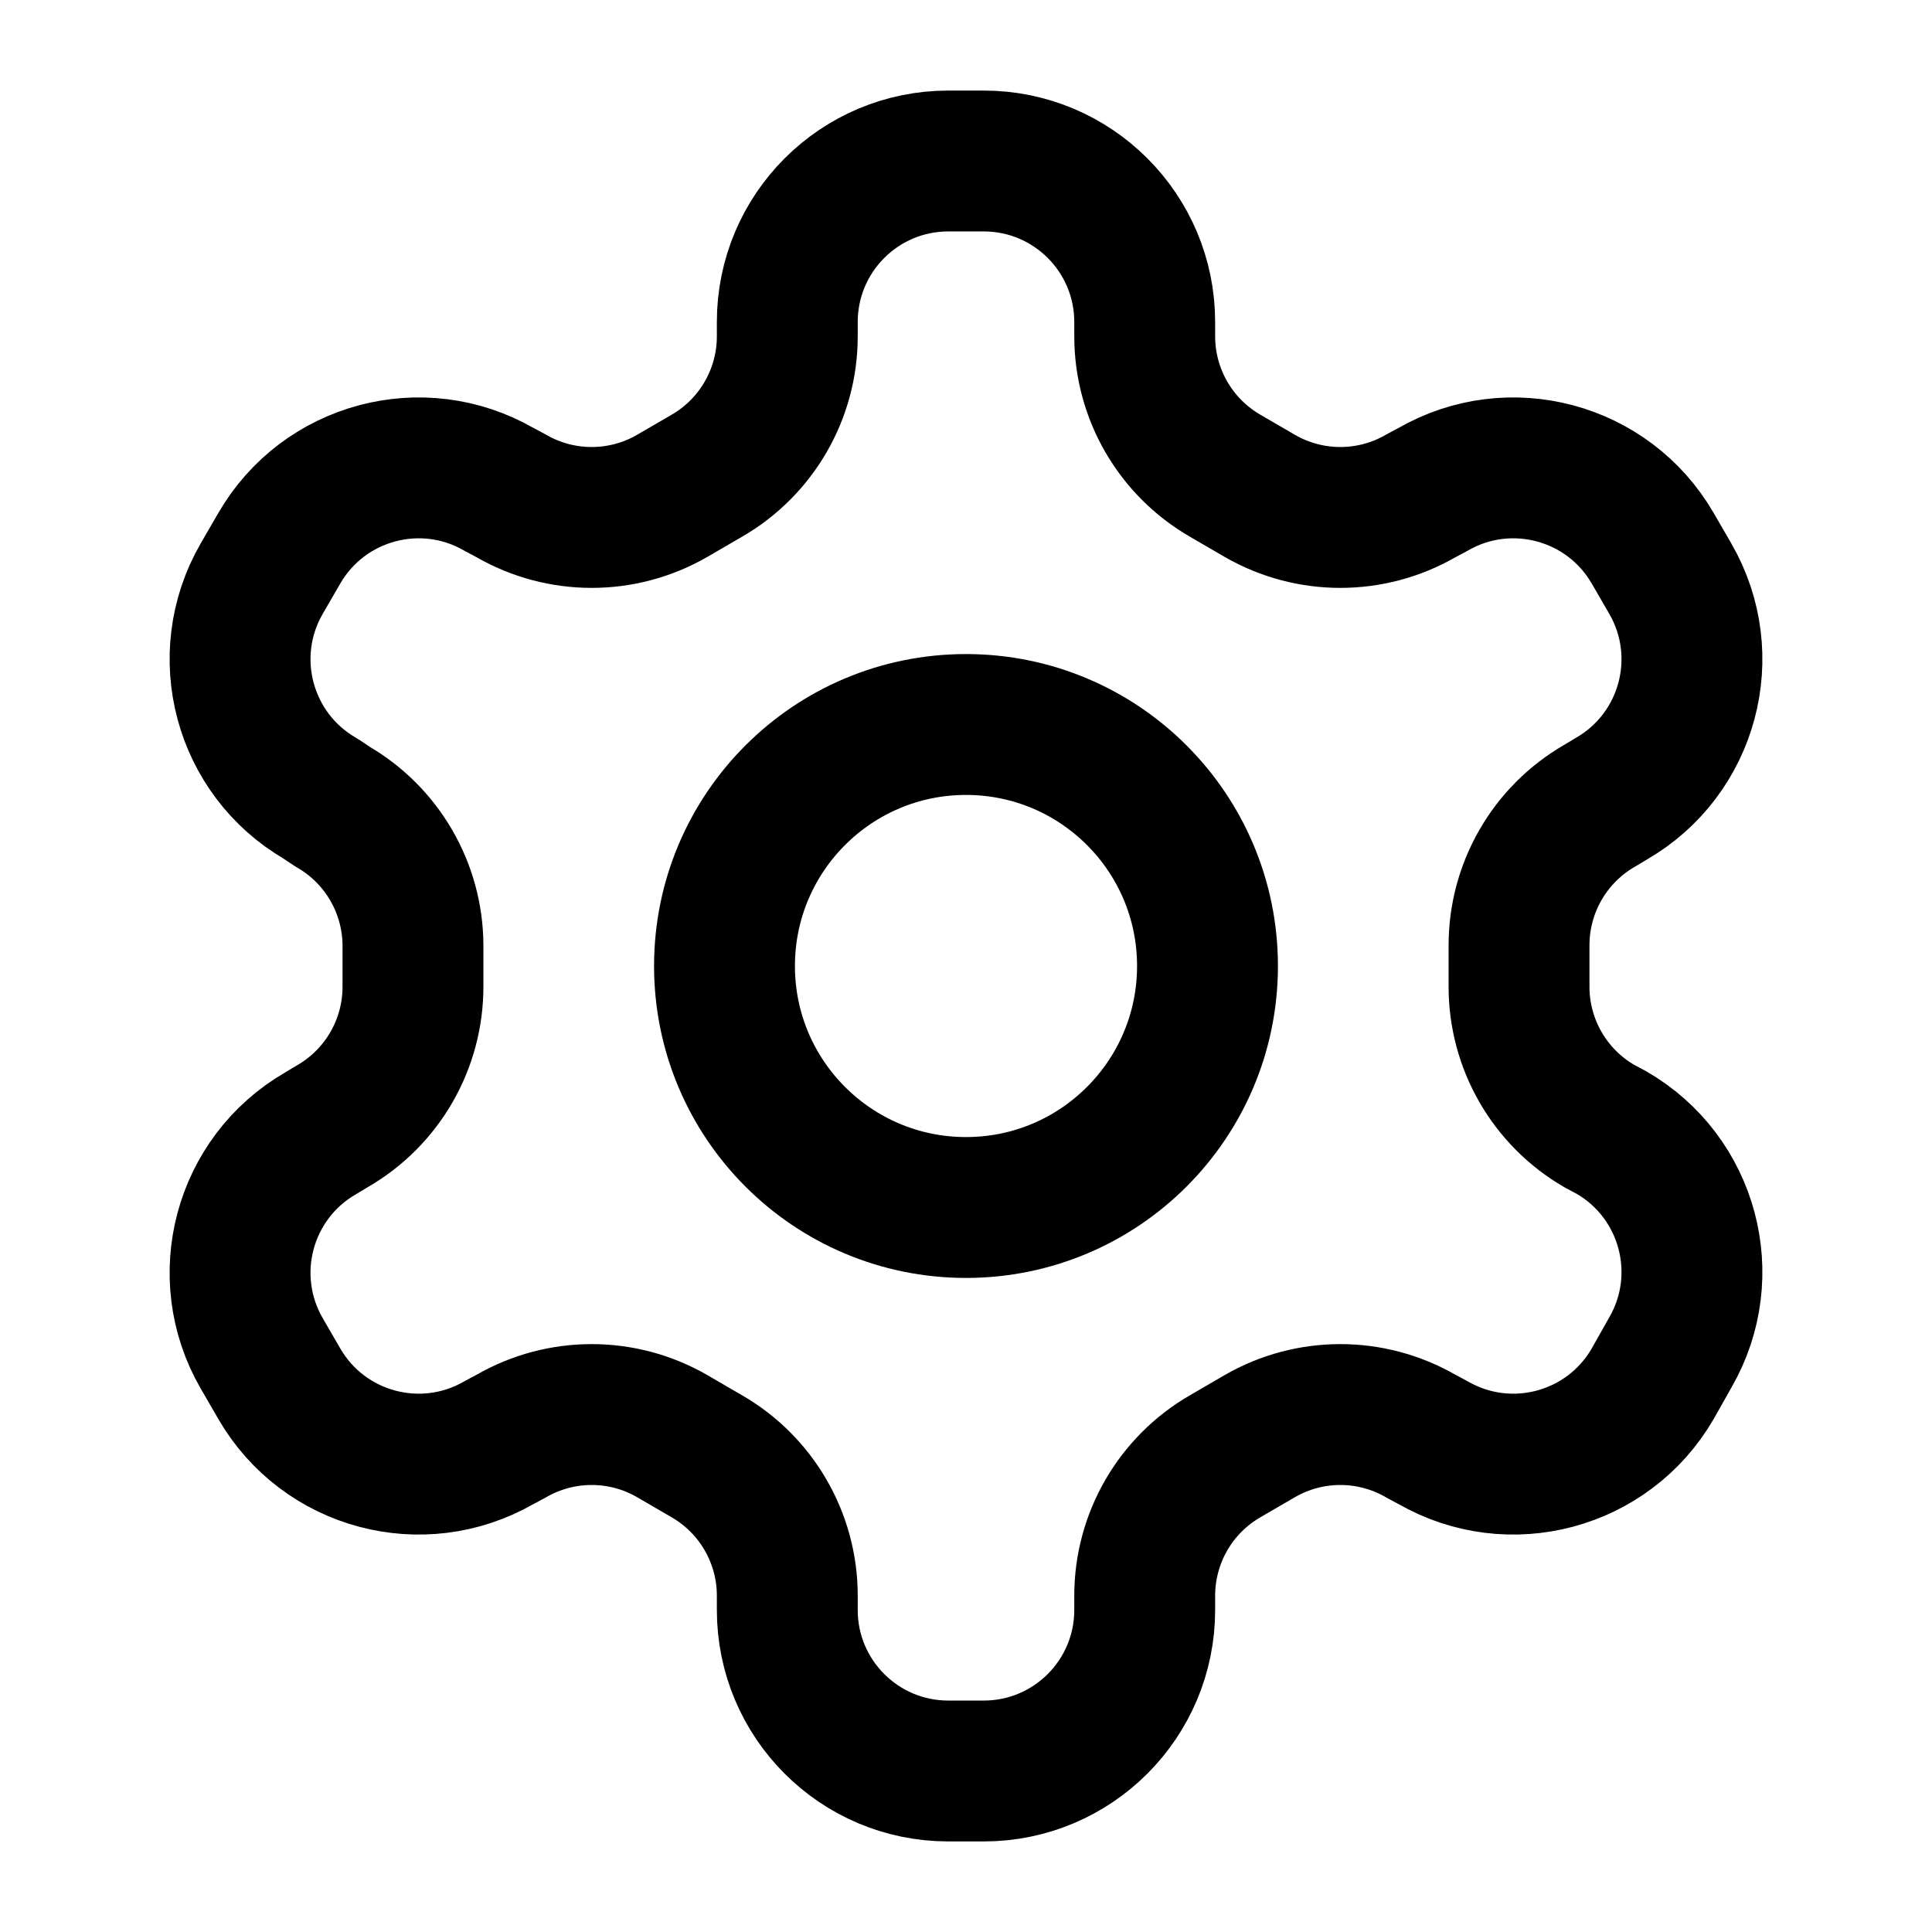
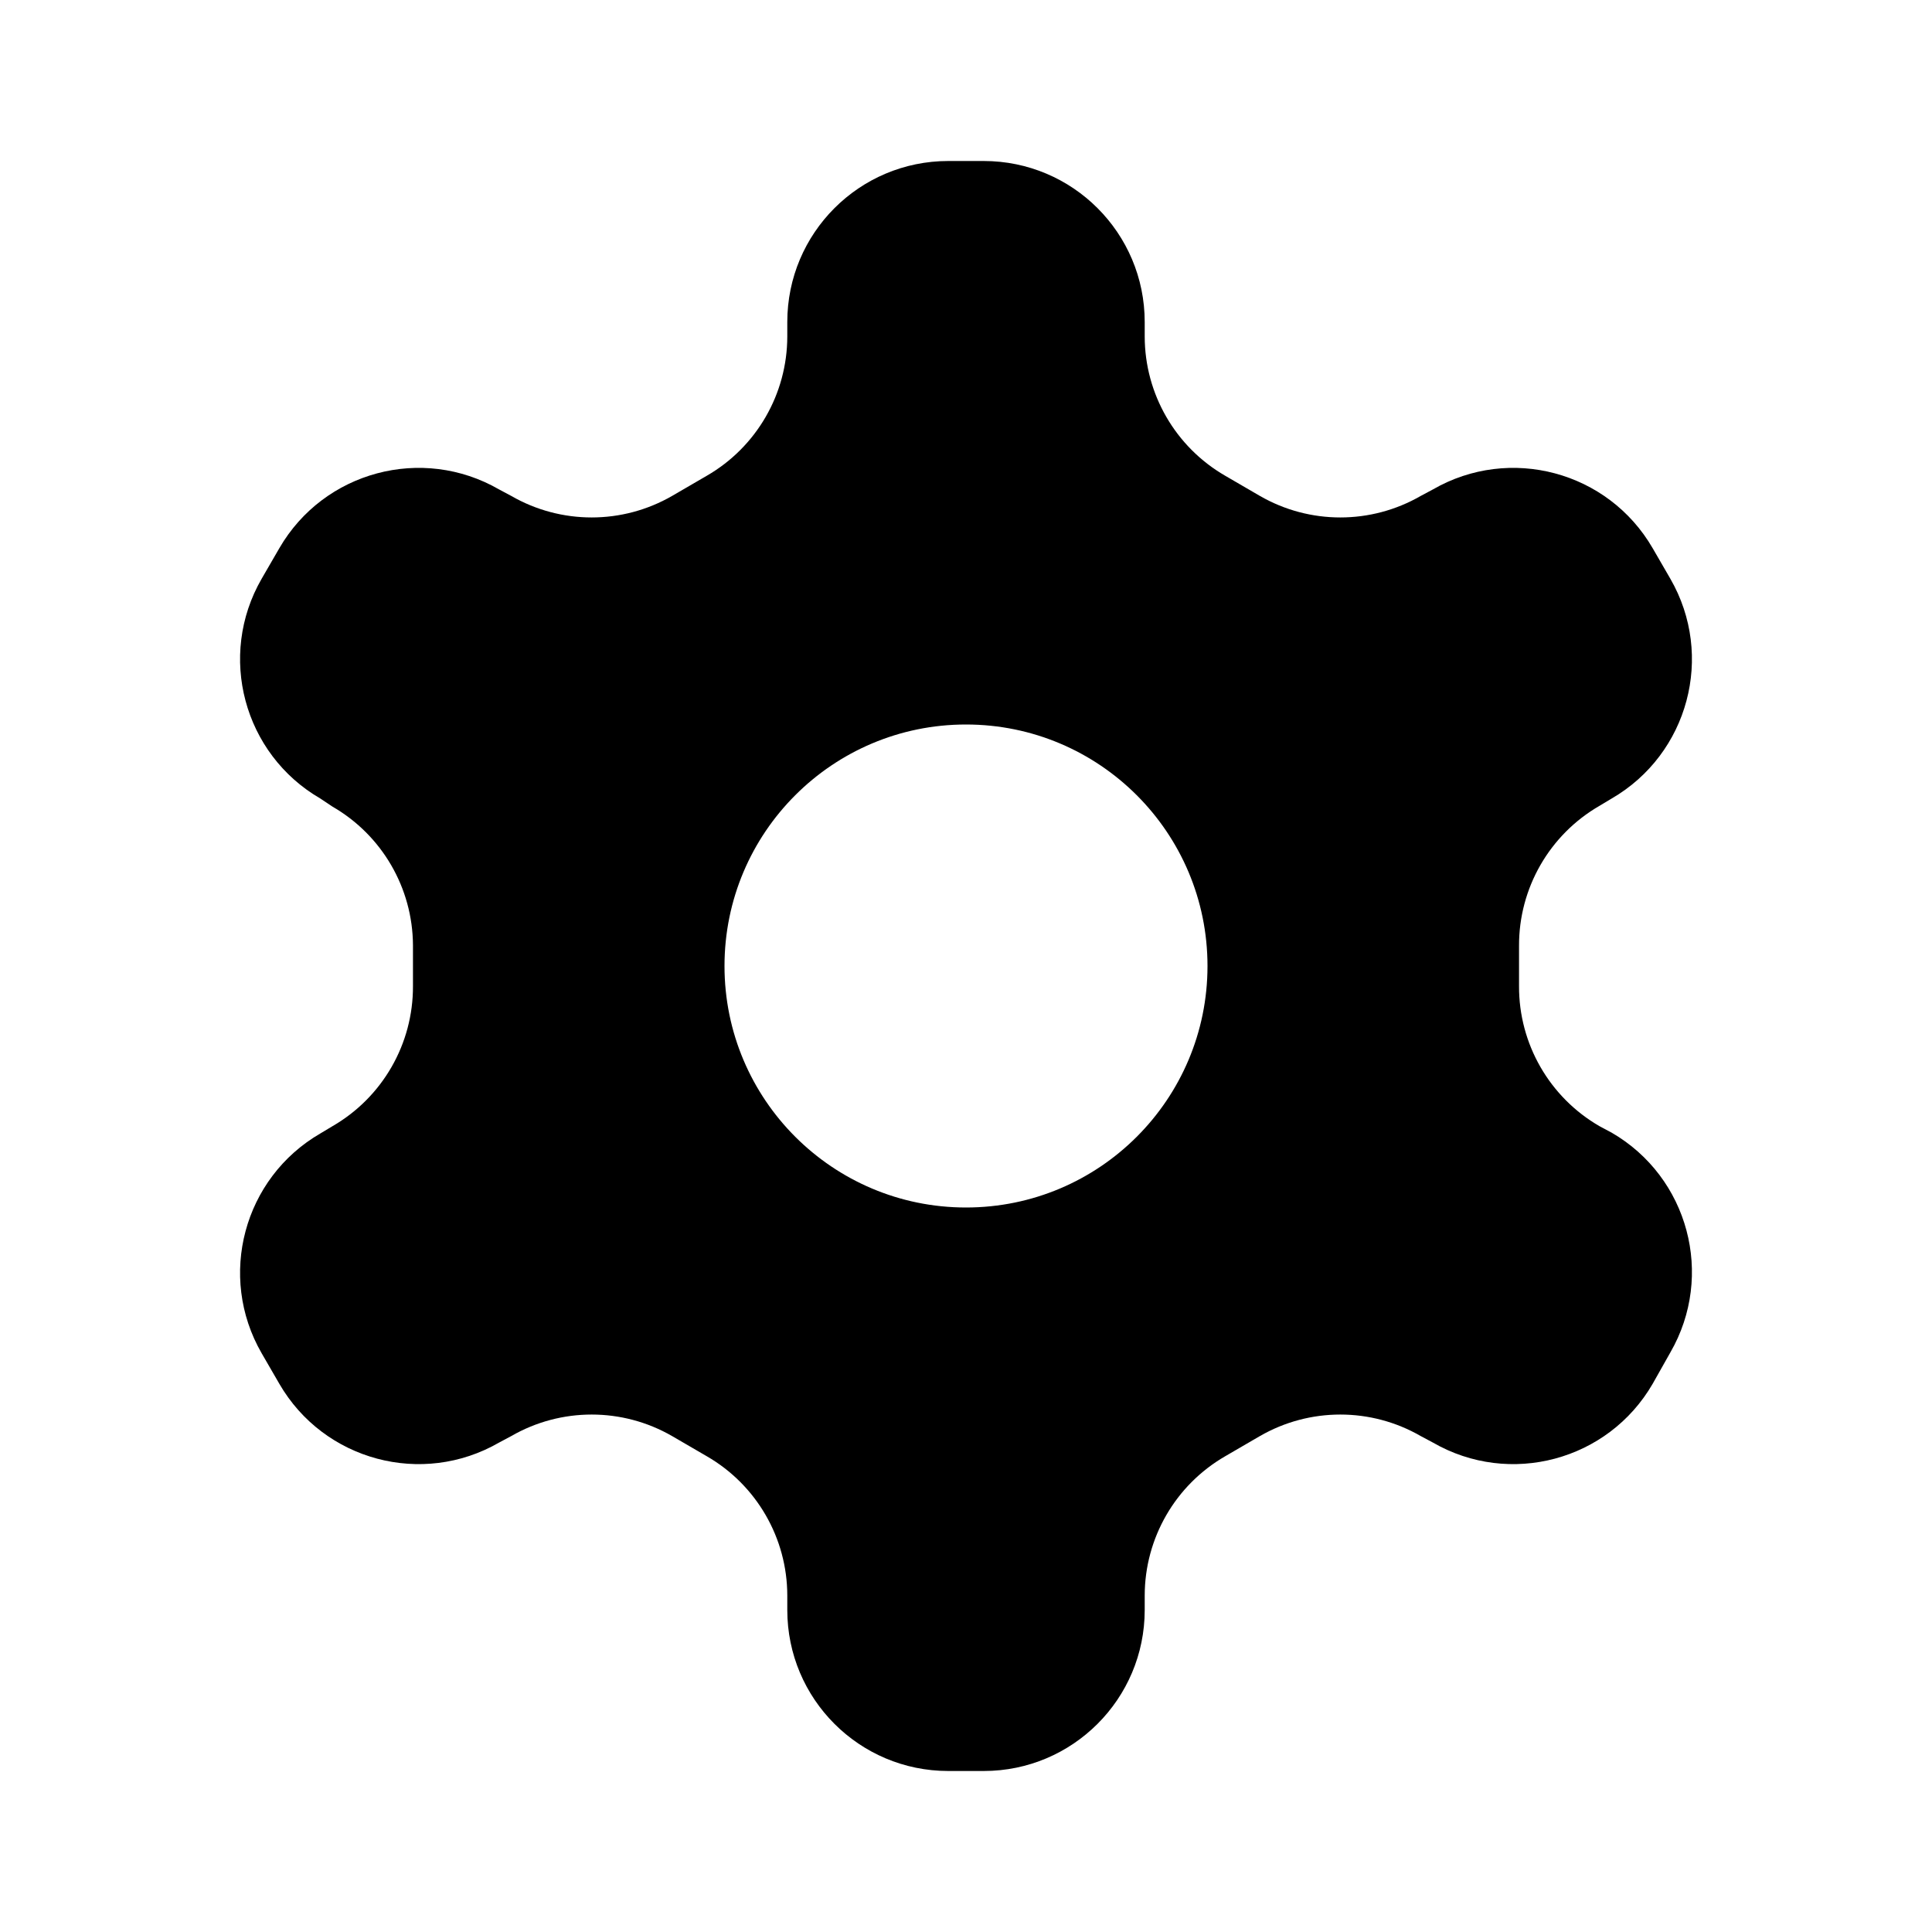
- <svg xmlns="http://www.w3.org/2000/svg" width="24" height="24" viewBox="0 0 24 24" fill="none" stroke="currentColor" stroke-width="1.75" stroke-linecap="round" stroke-linejoin="round">
-   <path d="M12.22 2h-.44a2 2 0 0 0-2 2v.18a2 2 0 0 1-1 1.73l-.43.25a2 2 0 0 1-2 0l-.15-.08a2 2 0 0 0-2.73.73l-.22.38a2 2 0 0 0 .73 2.73l.15.1a2 2 0 0 1 1 1.72v.51a2 2 0 0 1-1 1.74l-.15.09a2 2 0 0 0-.73 2.73l.22.38a2 2 0 0 0 2.73.73l.15-.08a2 2 0 0 1 2 0l.43.25a2 2 0 0 1 1 1.73V20a2 2 0 0 0 2 2h.44a2 2 0 0 0 2-2v-.18a2 2 0 0 1 1-1.73l.43-.25a2 2 0 0 1 2 0l.15.08a2 2 0 0 0 2.73-.73l.22-.39a2 2 0 0 0-.73-2.73l-.15-.08a2 2 0 0 1-1-1.74v-.5a2 2 0 0 1 1-1.74l.15-.09a2 2 0 0 0 .73-2.73l-.22-.38a2 2 0 0 0-2.73-.73l-.15.08a2 2 0 0 1-2 0l-.43-.25a2 2 0 0 1-1-1.73V4a2 2 0 0 0-2-2z" />
-   <circle cx="12" cy="12" r="3" />
+ <svg xmlns="http://www.w3.org/2000/svg" width="24" height="24" viewBox="0 0 24 24" fill="currentColor">
+   <path fill-rule="evenodd" d="M12.22 2h-.44a2 2 0 0 0-2 2v.18a2 2 0 0 1-1 1.73l-.43.25a2 2 0 0 1-2 0l-.15-.08a2 2 0 0 0-2.73.73l-.22.38a2 2 0 0 0 .73 2.73l.15.1a2 2 0 0 1 1 1.72v.51a2 2 0 0 1-1 1.74l-.15.09a2 2 0 0 0-.73 2.73l.22.38a2 2 0 0 0 2.73.73l.15-.08a2 2 0 0 1 2 0l.43.25a2 2 0 0 1 1 1.73V20a2 2 0 0 0 2 2h.44a2 2 0 0 0 2-2v-.18a2 2 0 0 1 1-1.73l.43-.25a2 2 0 0 1 2 0l.15.08a2 2 0 0 0 2.73-.73l.22-.39a2 2 0 0 0-.73-2.73l-.15-.08a2 2 0 0 1-1-1.74v-.5a2 2 0 0 1 1-1.74l.15-.09a2 2 0 0 0 .73-2.73l-.22-.38a2 2 0 0 0-2.73-.73l-.15.08a2 2 0 0 1-2 0l-.43-.25a2 2 0 0 1-1-1.73V4a2 2 0 0 0-2-2z M15 12a3 3 0 1 0-6 0a3 3 0 1 0 6 0z" />
</svg>
